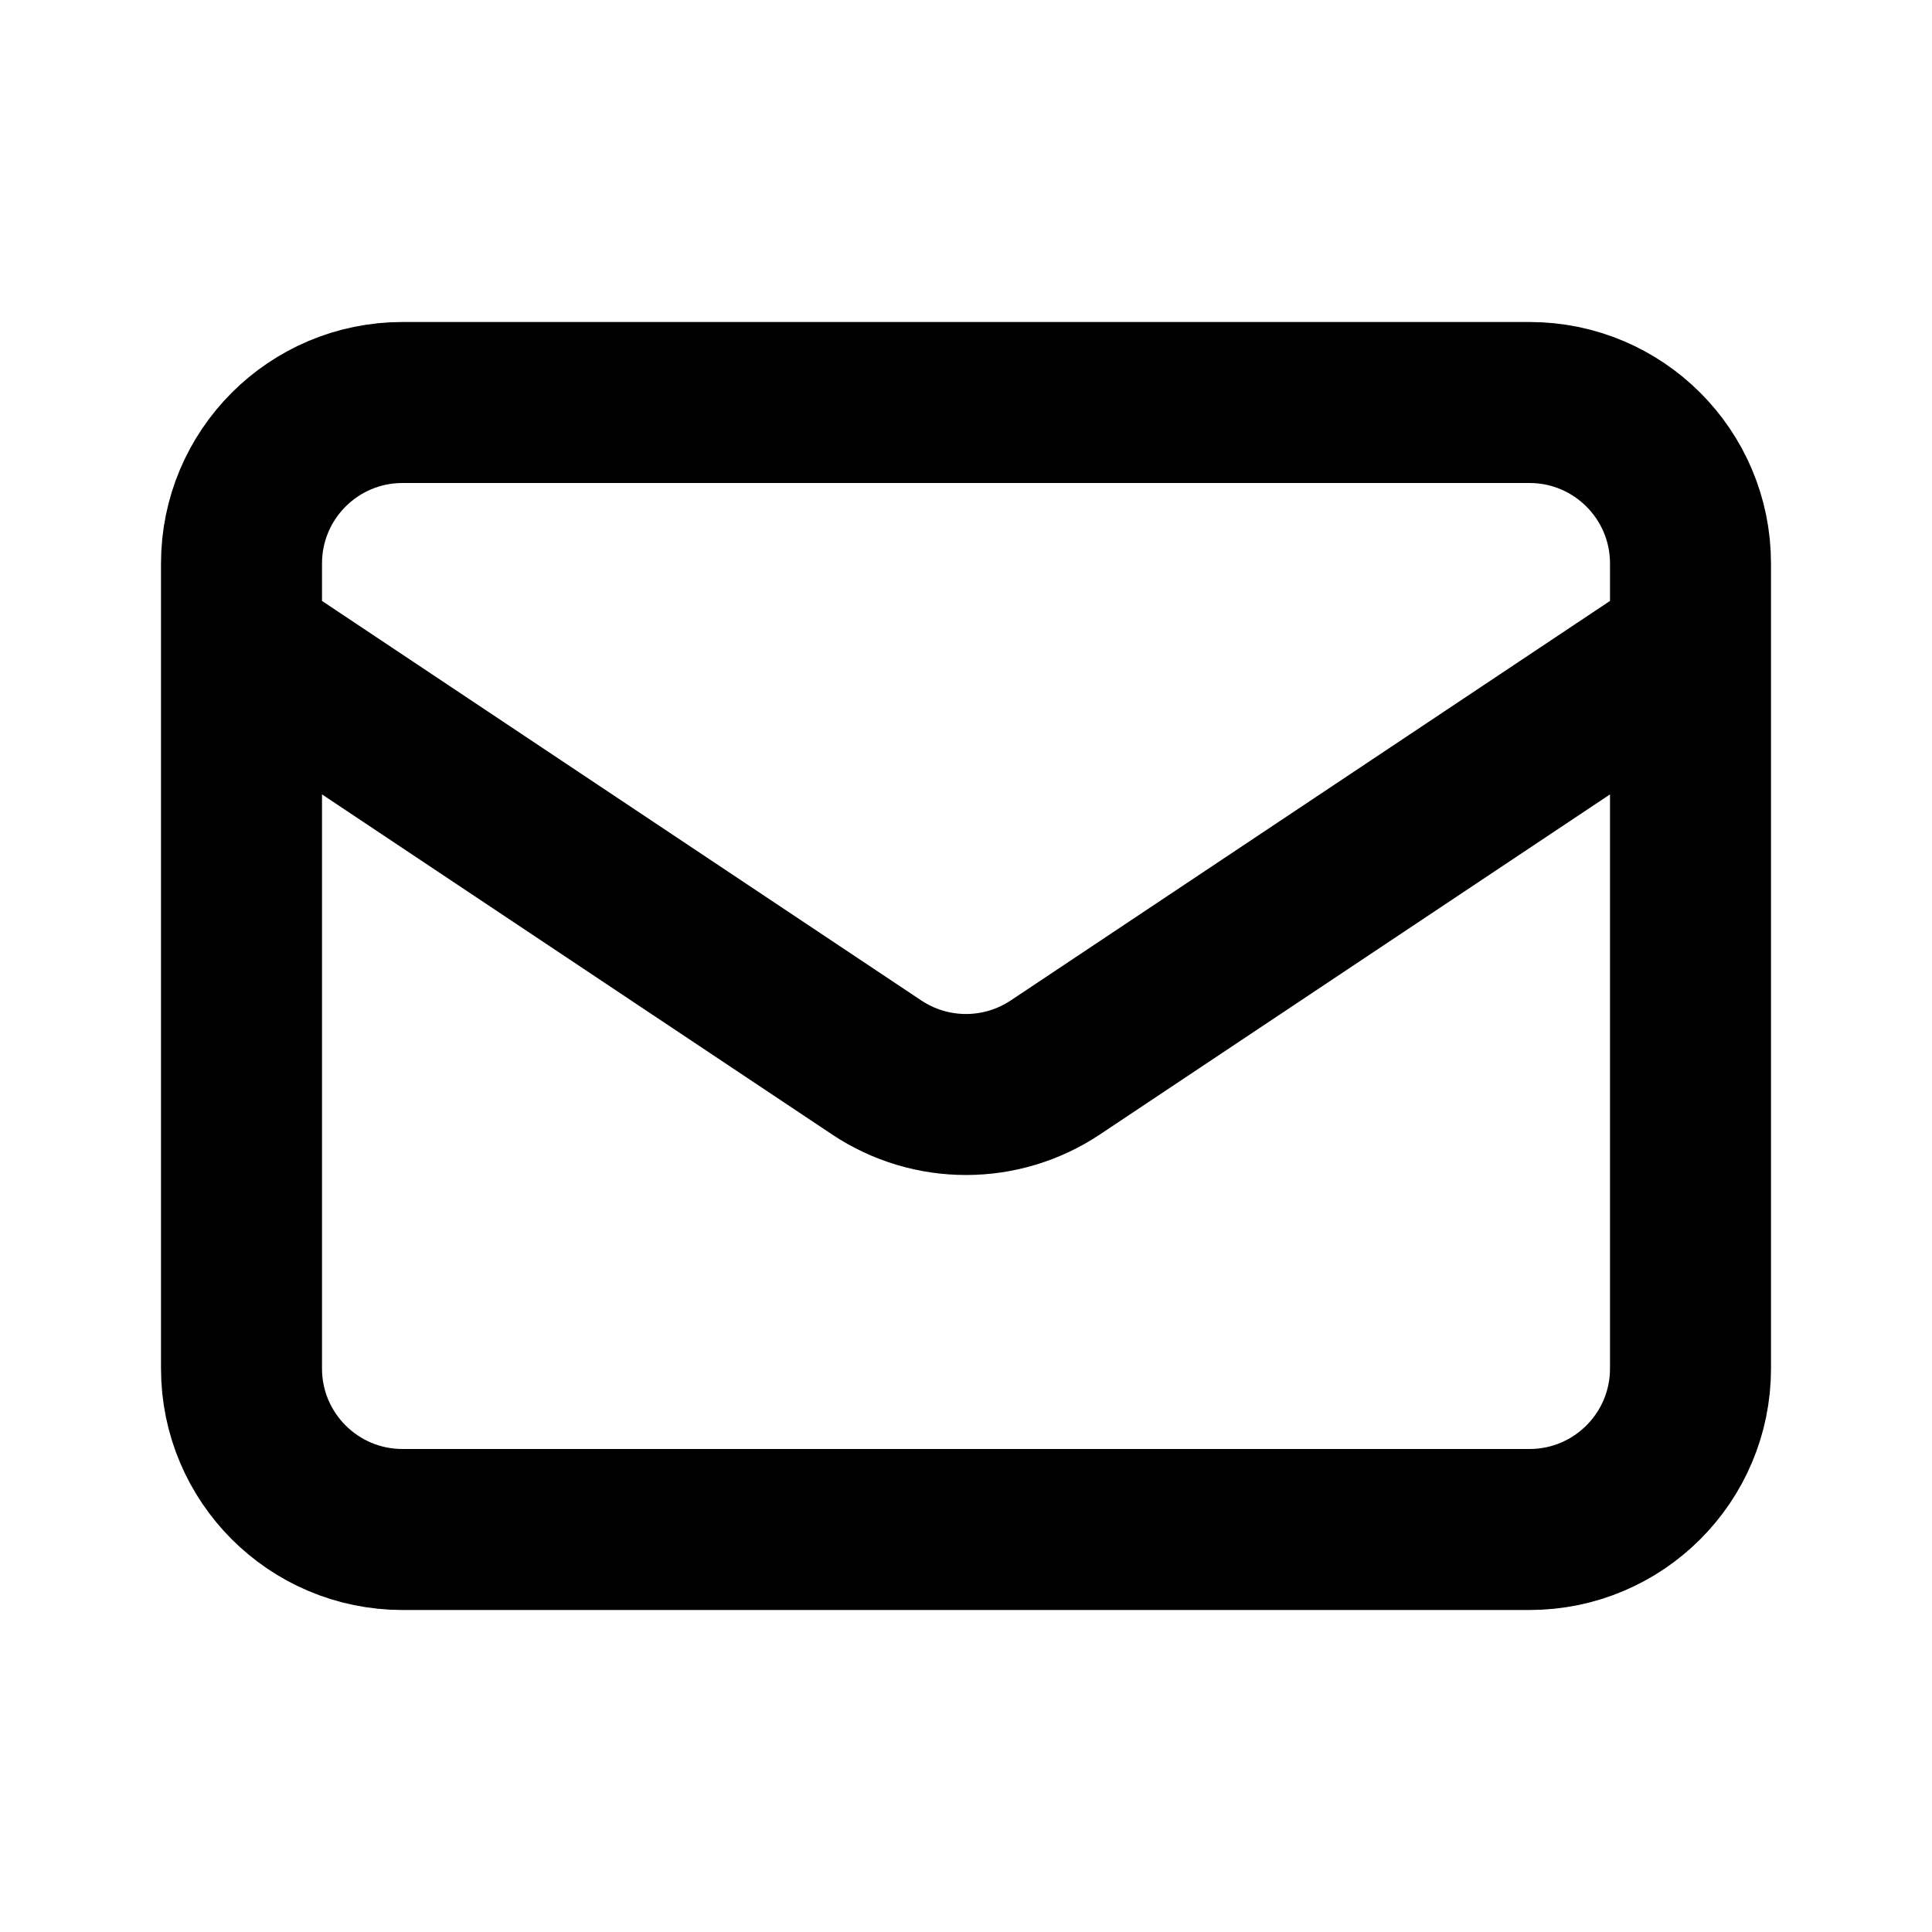
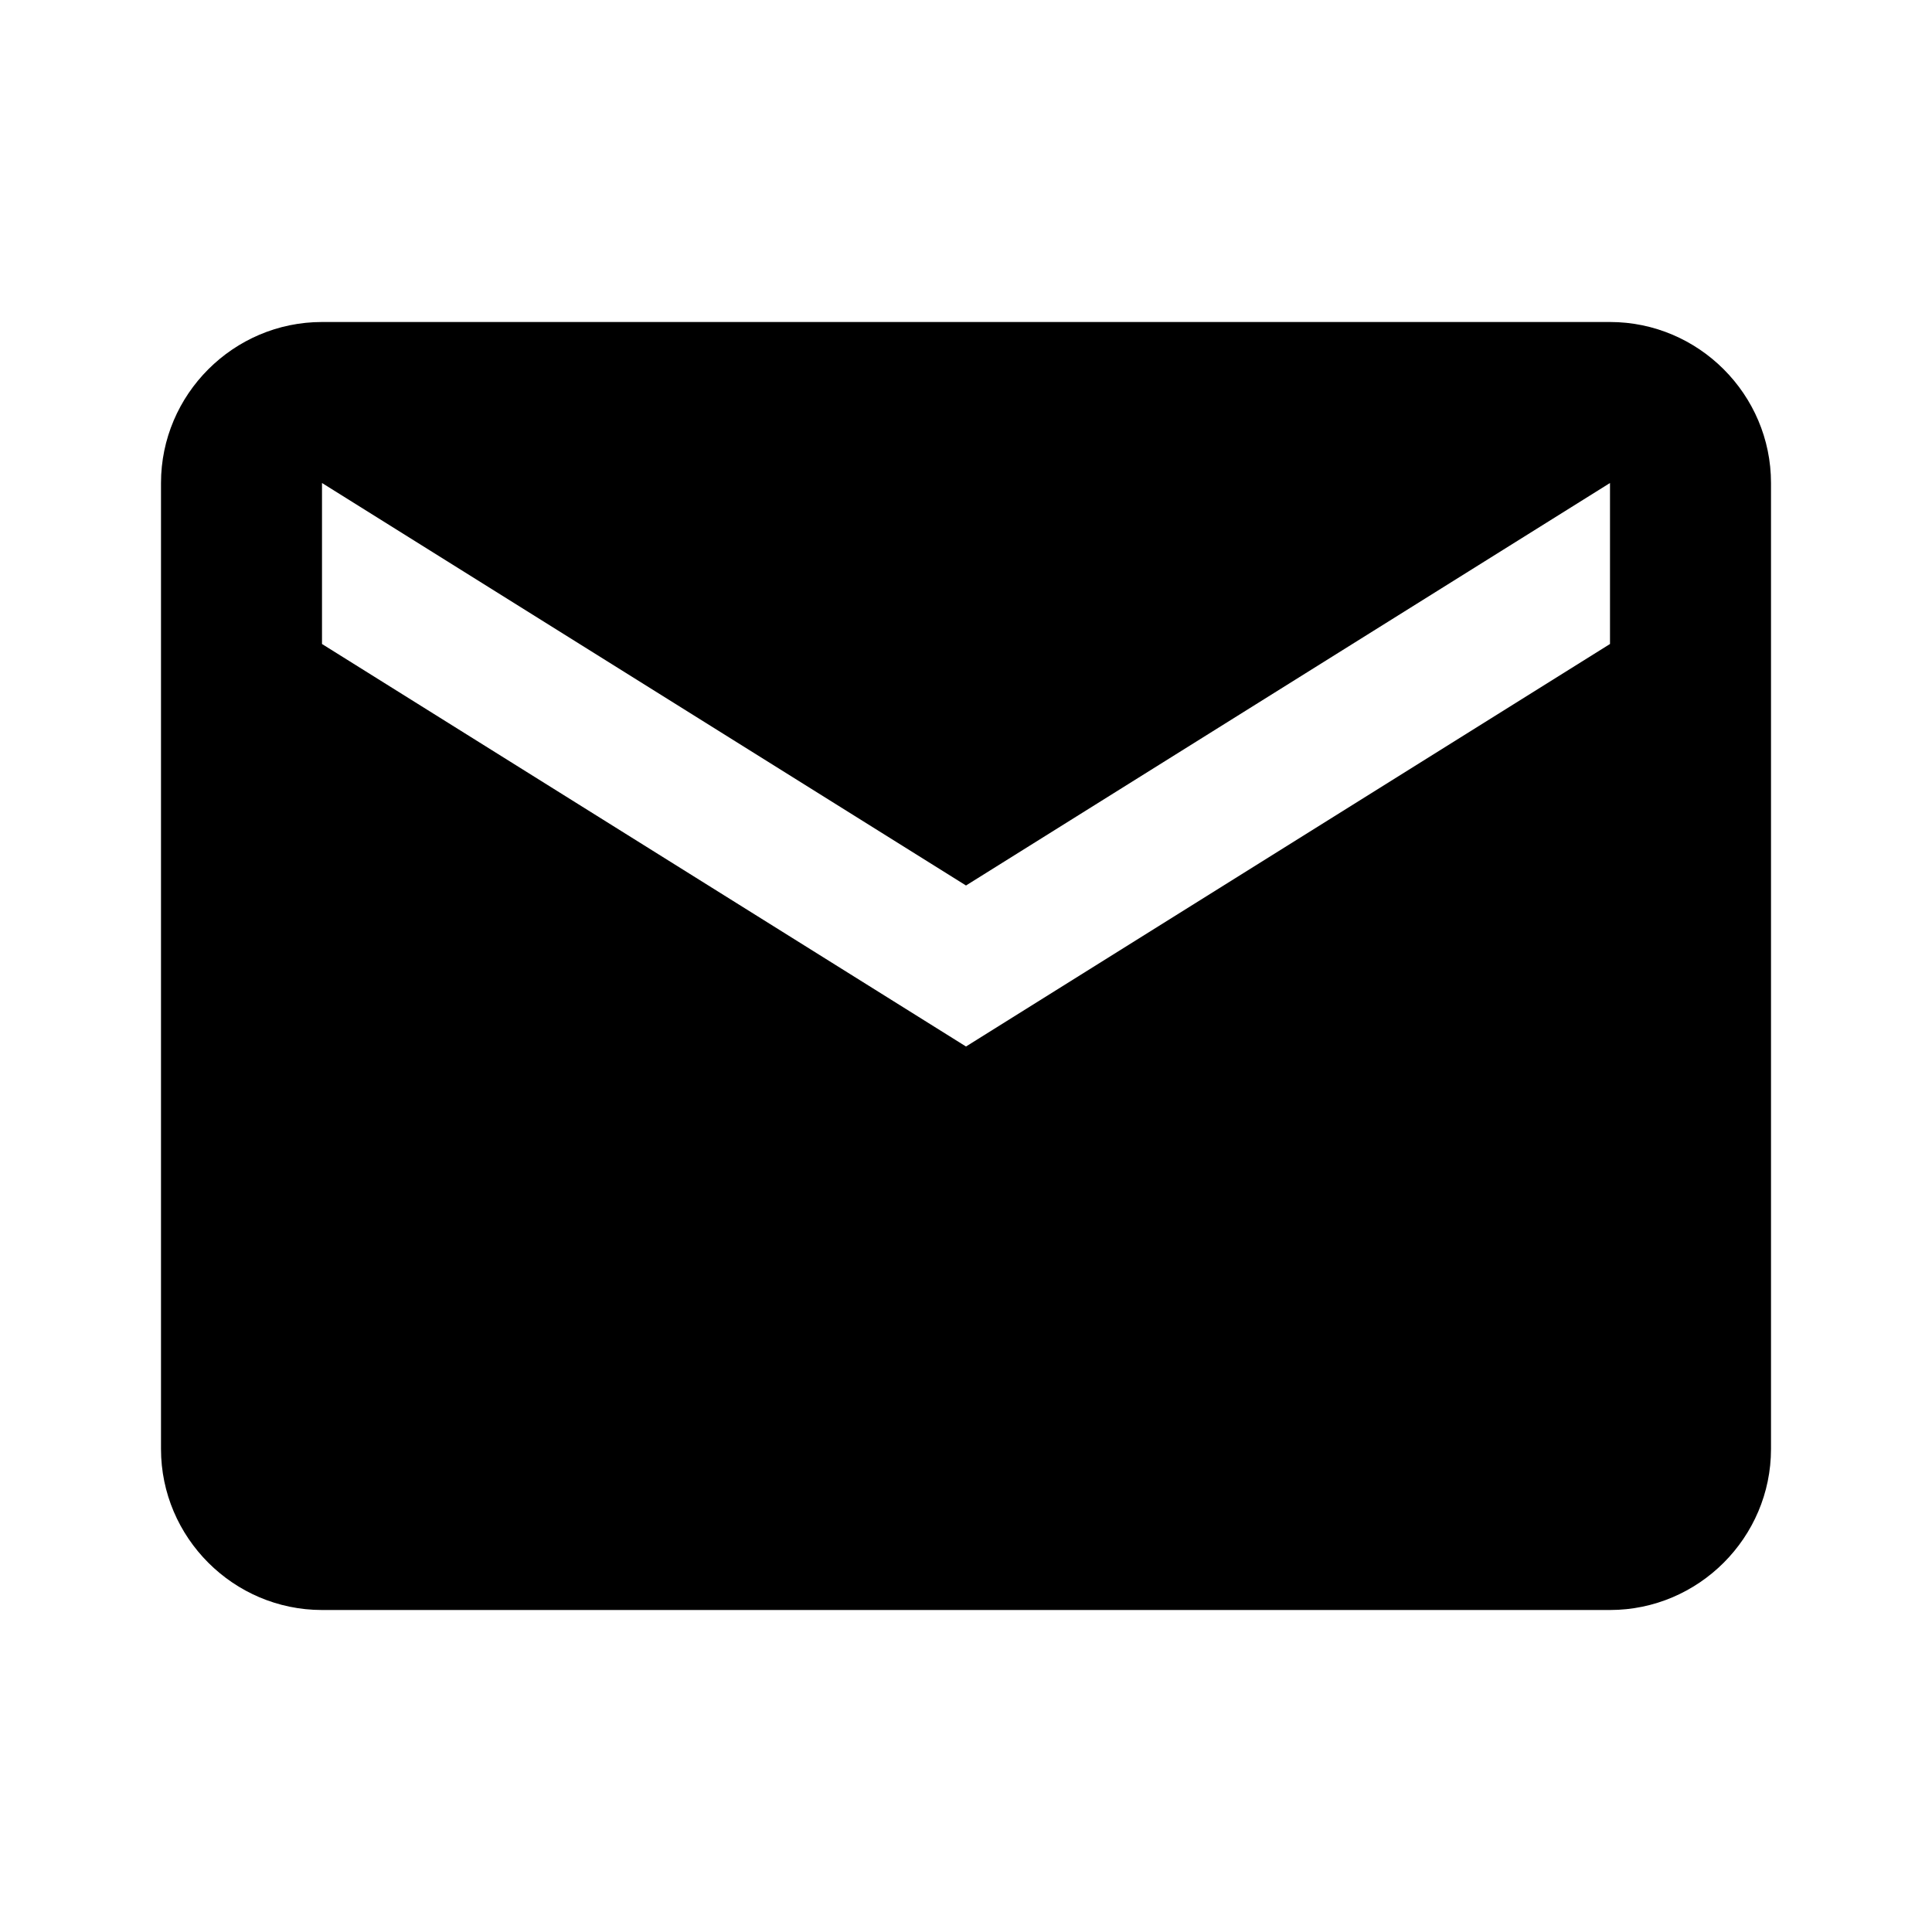
- <svg xmlns="http://www.w3.org/2000/svg" class="w-8 h-8" fill="none" stroke="currentColor" viewBox="0 0 24 24" stroke-width="2" stroke-linecap="round" stroke-linejoin="round">
-   <path stroke-linecap="round" stroke-linejoin="round" stroke-width="2" d="M3 8l7.89 5.26a2 2 0 002.22 0L21 8M5 19h14a2 2 0 002-2V7a2 2 0 00-2-2H5a2 2 0 00-2 2v10a2 2 0 002 2z" />
+ <svg xmlns="http://www.w3.org/2000/svg" viewBox="0 0 24 24">
+   <path fill="currentColor" d="M20 4H4c-1.1 0-2 .9-2 2v12c0 1.1.9 2 2 2h16c1.1 0 2-.9 2-2V6c0-1.1-.9-2-2-2zm0 4l-8 5-8-5V6l8 5 8-5v2z" />
</svg>
